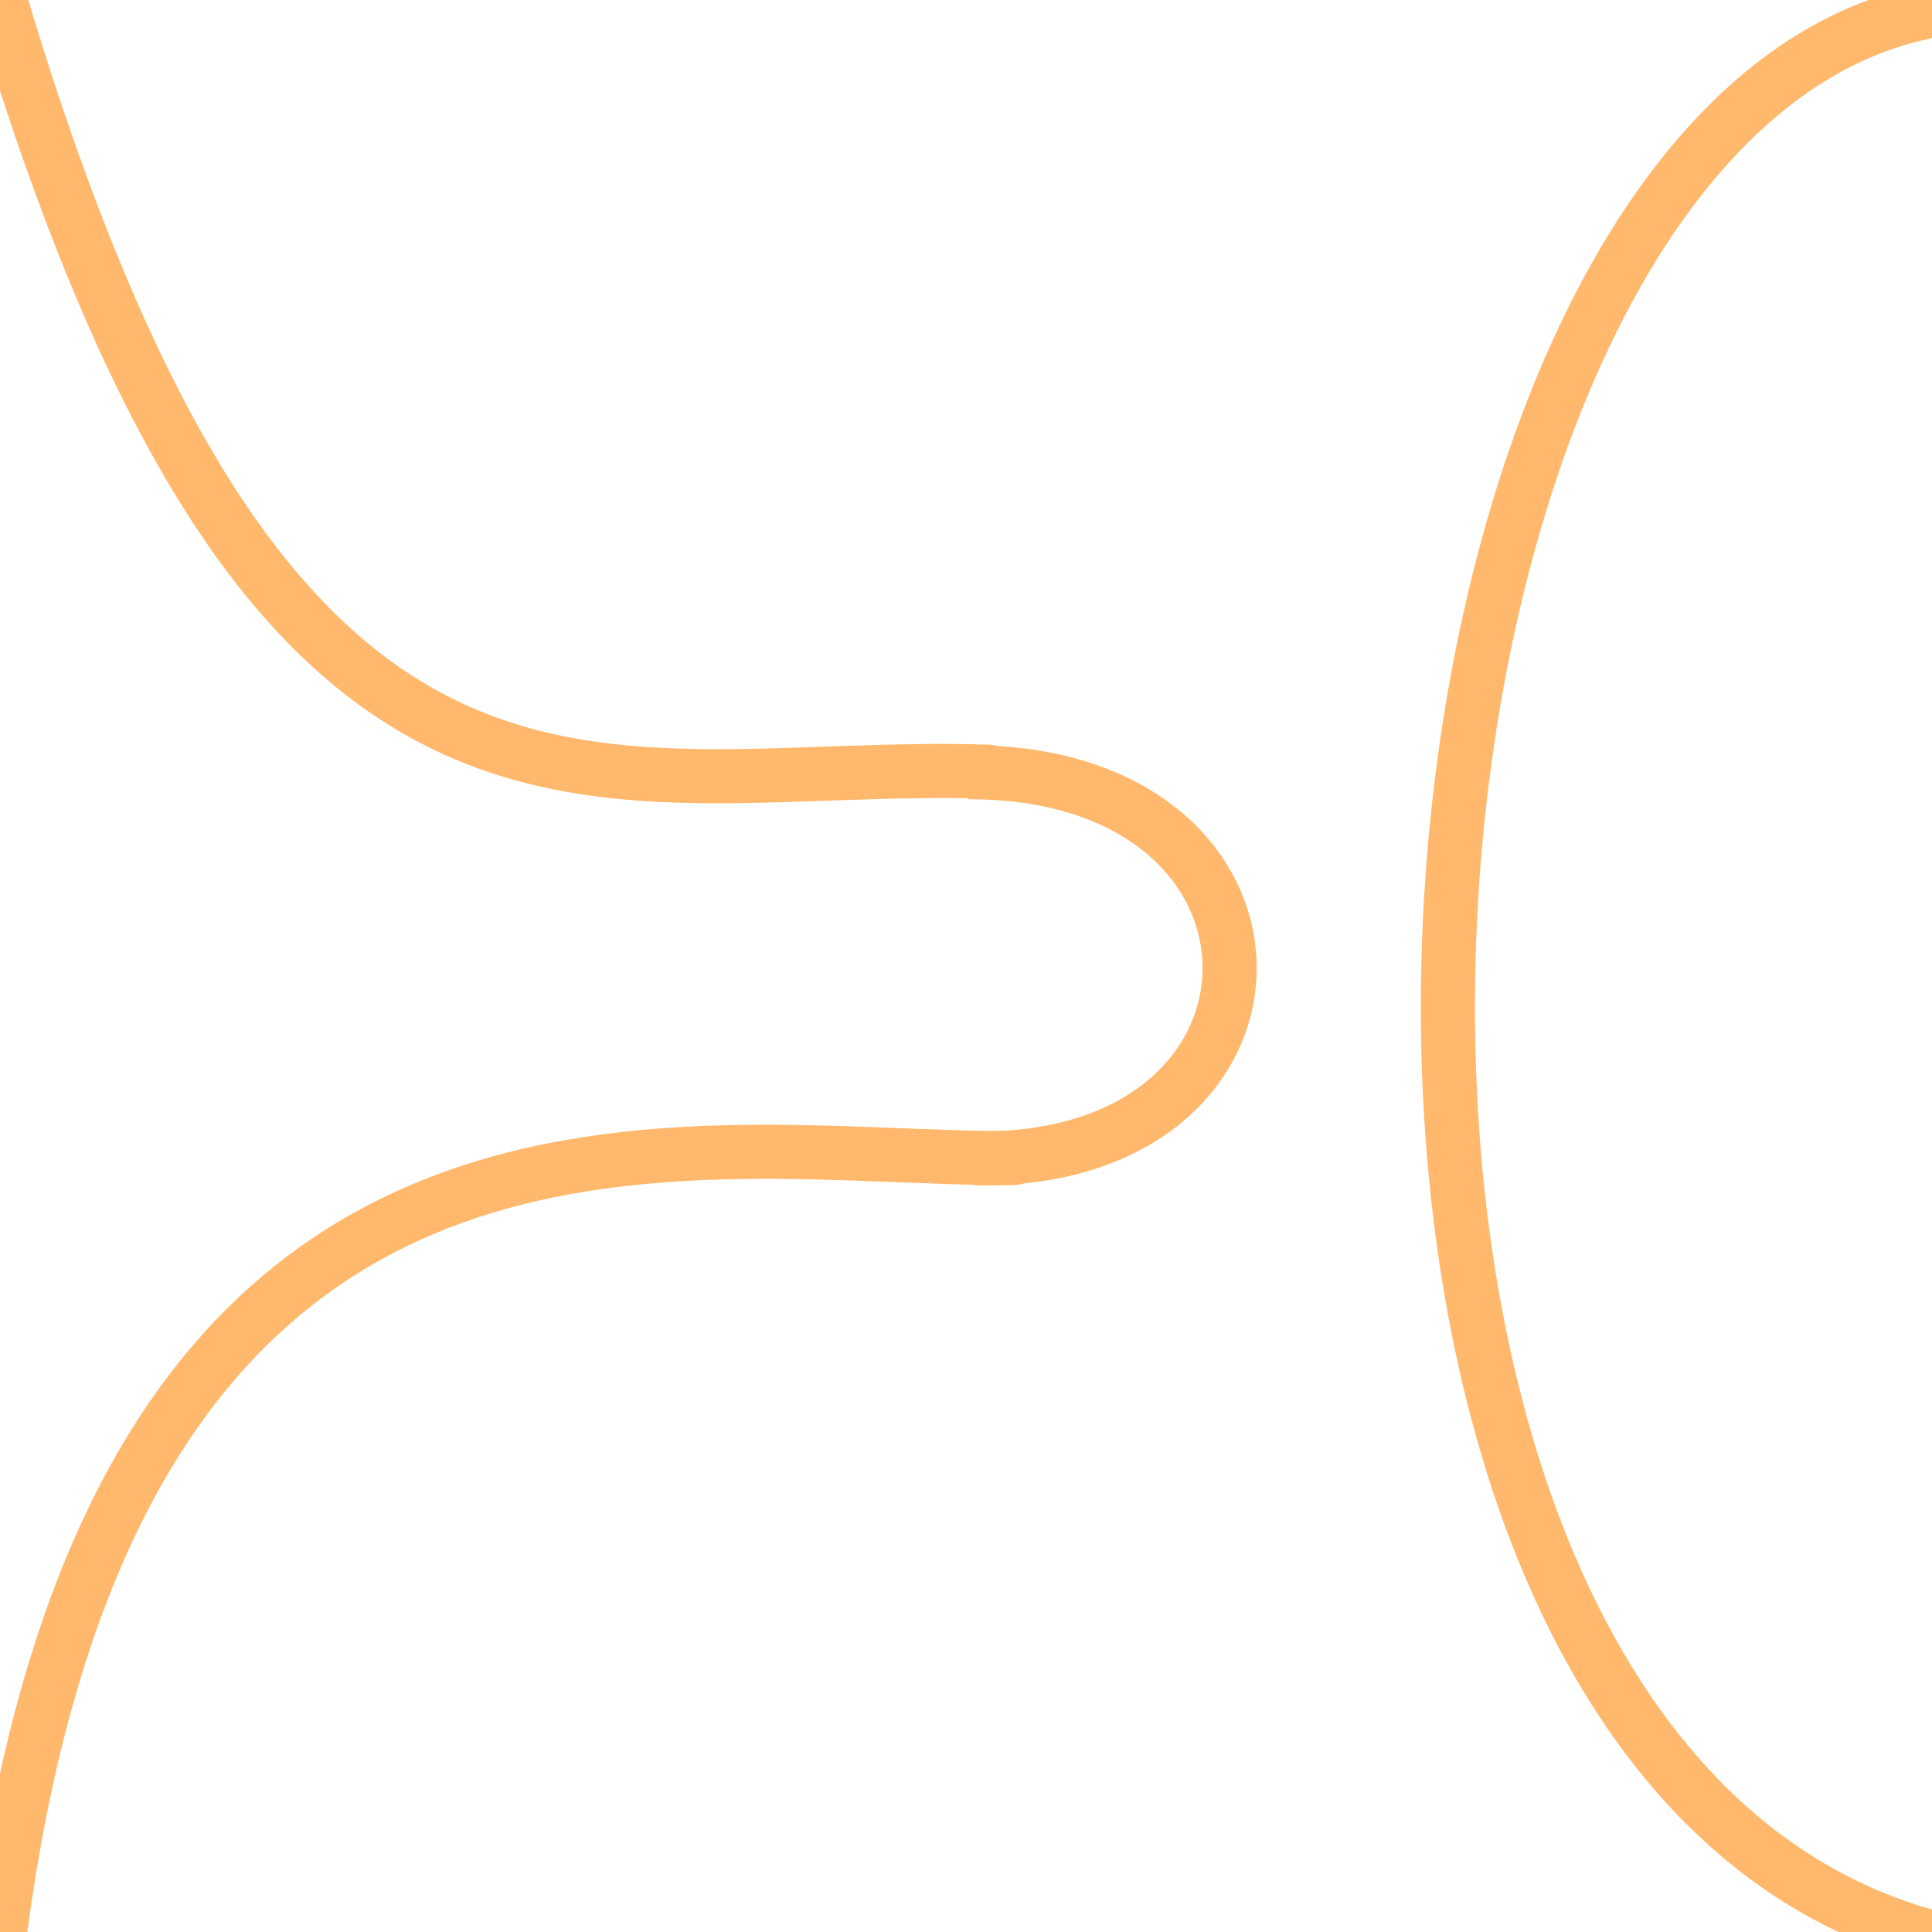
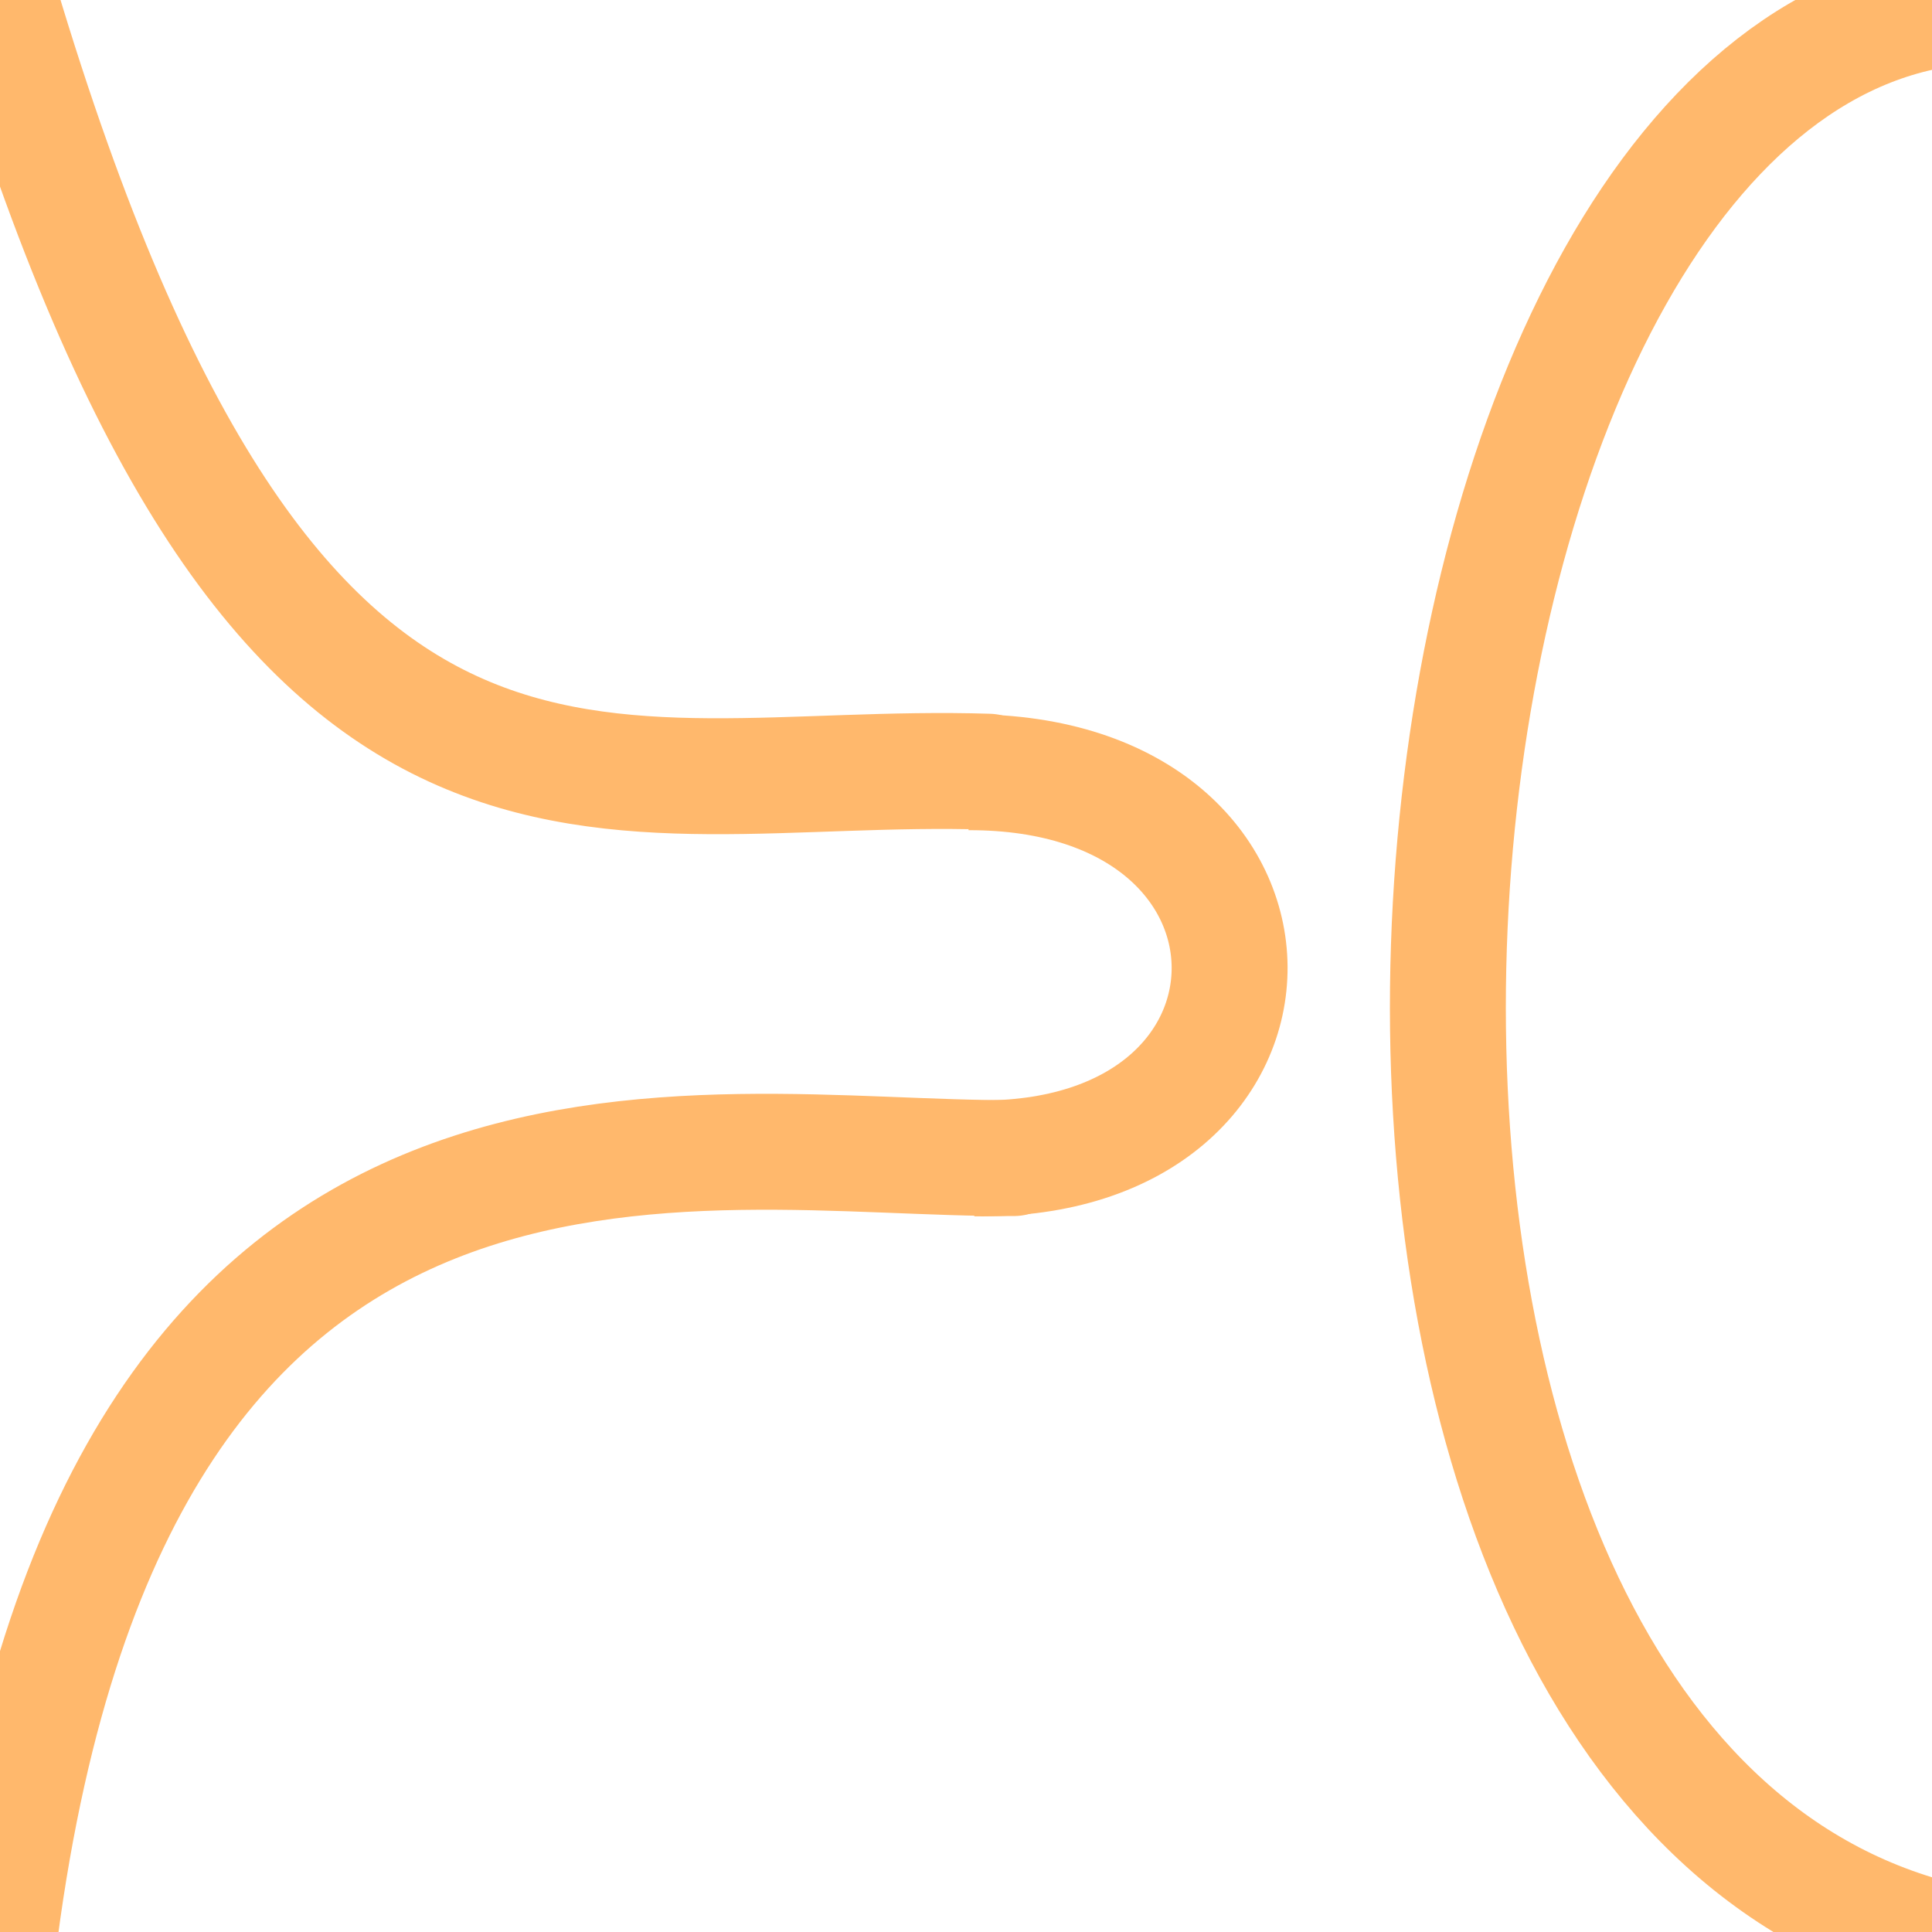
<svg xmlns="http://www.w3.org/2000/svg" xmlns:ns1="http://vectornator.io" height="100%" stroke-miterlimit="10" style="fill-rule:nonzero;clip-rule:evenodd;stroke-linecap:round;stroke-linejoin:round;" version="1.1" viewBox="0 0 500 500" width="100%" xml:space="preserve">
  <defs />
  <clipPath id="ArtboardFrame">
    <rect height="500" width="500" x="0" y="0" />
  </clipPath>
  <g clip-path="url(#ArtboardFrame)" id="Layer-1" ns1:layerName="Layer 1">
-     <path d="M0 0C71.694 239.913 155.51 196.478 255.795 199.716" fill="none" opacity="1" stroke="#ffb86c" stroke-linecap="round" stroke-linejoin="round" stroke-width="14" />
+     <path d="M0 0C71.694 239.913 155.51 196.478 255.795 199.716" fill="none" opacity="1" stroke="#ffb86c" stroke-linecap="round" stroke-linejoin="round" stroke-width="30" />
  </g>
  <g clip-path="url(#ArtboardFrame)" id="Layer-3" ns1:layerName="Layer 3">
-     <path d="M497.212 3.33C349.603 35.619 318.631 449.453 497.871 500.853" fill="none" opacity="1" stroke="#ffb86c" stroke-linecap="round" stroke-linejoin="round" stroke-width="14" />
-     <path d="M250.613 199.853C340.639 199.607 340.289 301.121 252.377 299.784" fill="none" opacity="1" stroke="#ffb86c" stroke-linecap="butt" stroke-linejoin="round" stroke-width="14" />
+     <path d="M497.212 3.33C349.603 35.619 318.631 449.453 497.871 500.853" fill="none" opacity="1" stroke="#ffb86c" stroke-linecap="round" stroke-linejoin="round" stroke-width="30" />
+     <path d="M250.613 199.853C340.639 199.607 340.289 301.121 252.377 299.784" fill="none" opacity="1" stroke="#ffb86c" stroke-linecap="butt" stroke-linejoin="round" stroke-width="30" />
  </g>
  <g clip-path="url(#ArtboardFrame)" id="Layer-2" ns1:layerName="Layer 2">
-     <path d="M0 500C31.14 264.518 180.891 300.28 262.389 299.707" fill="none" opacity="1" stroke="#ffb86c" stroke-linecap="round" stroke-linejoin="round" stroke-width="14" />
+     <path d="M0 500C31.14 264.518 180.891 300.28 262.389 299.707" fill="none" opacity="1" stroke="#ffb86c" stroke-linecap="round" stroke-linejoin="round" stroke-width="30" />
  </g>
</svg>
